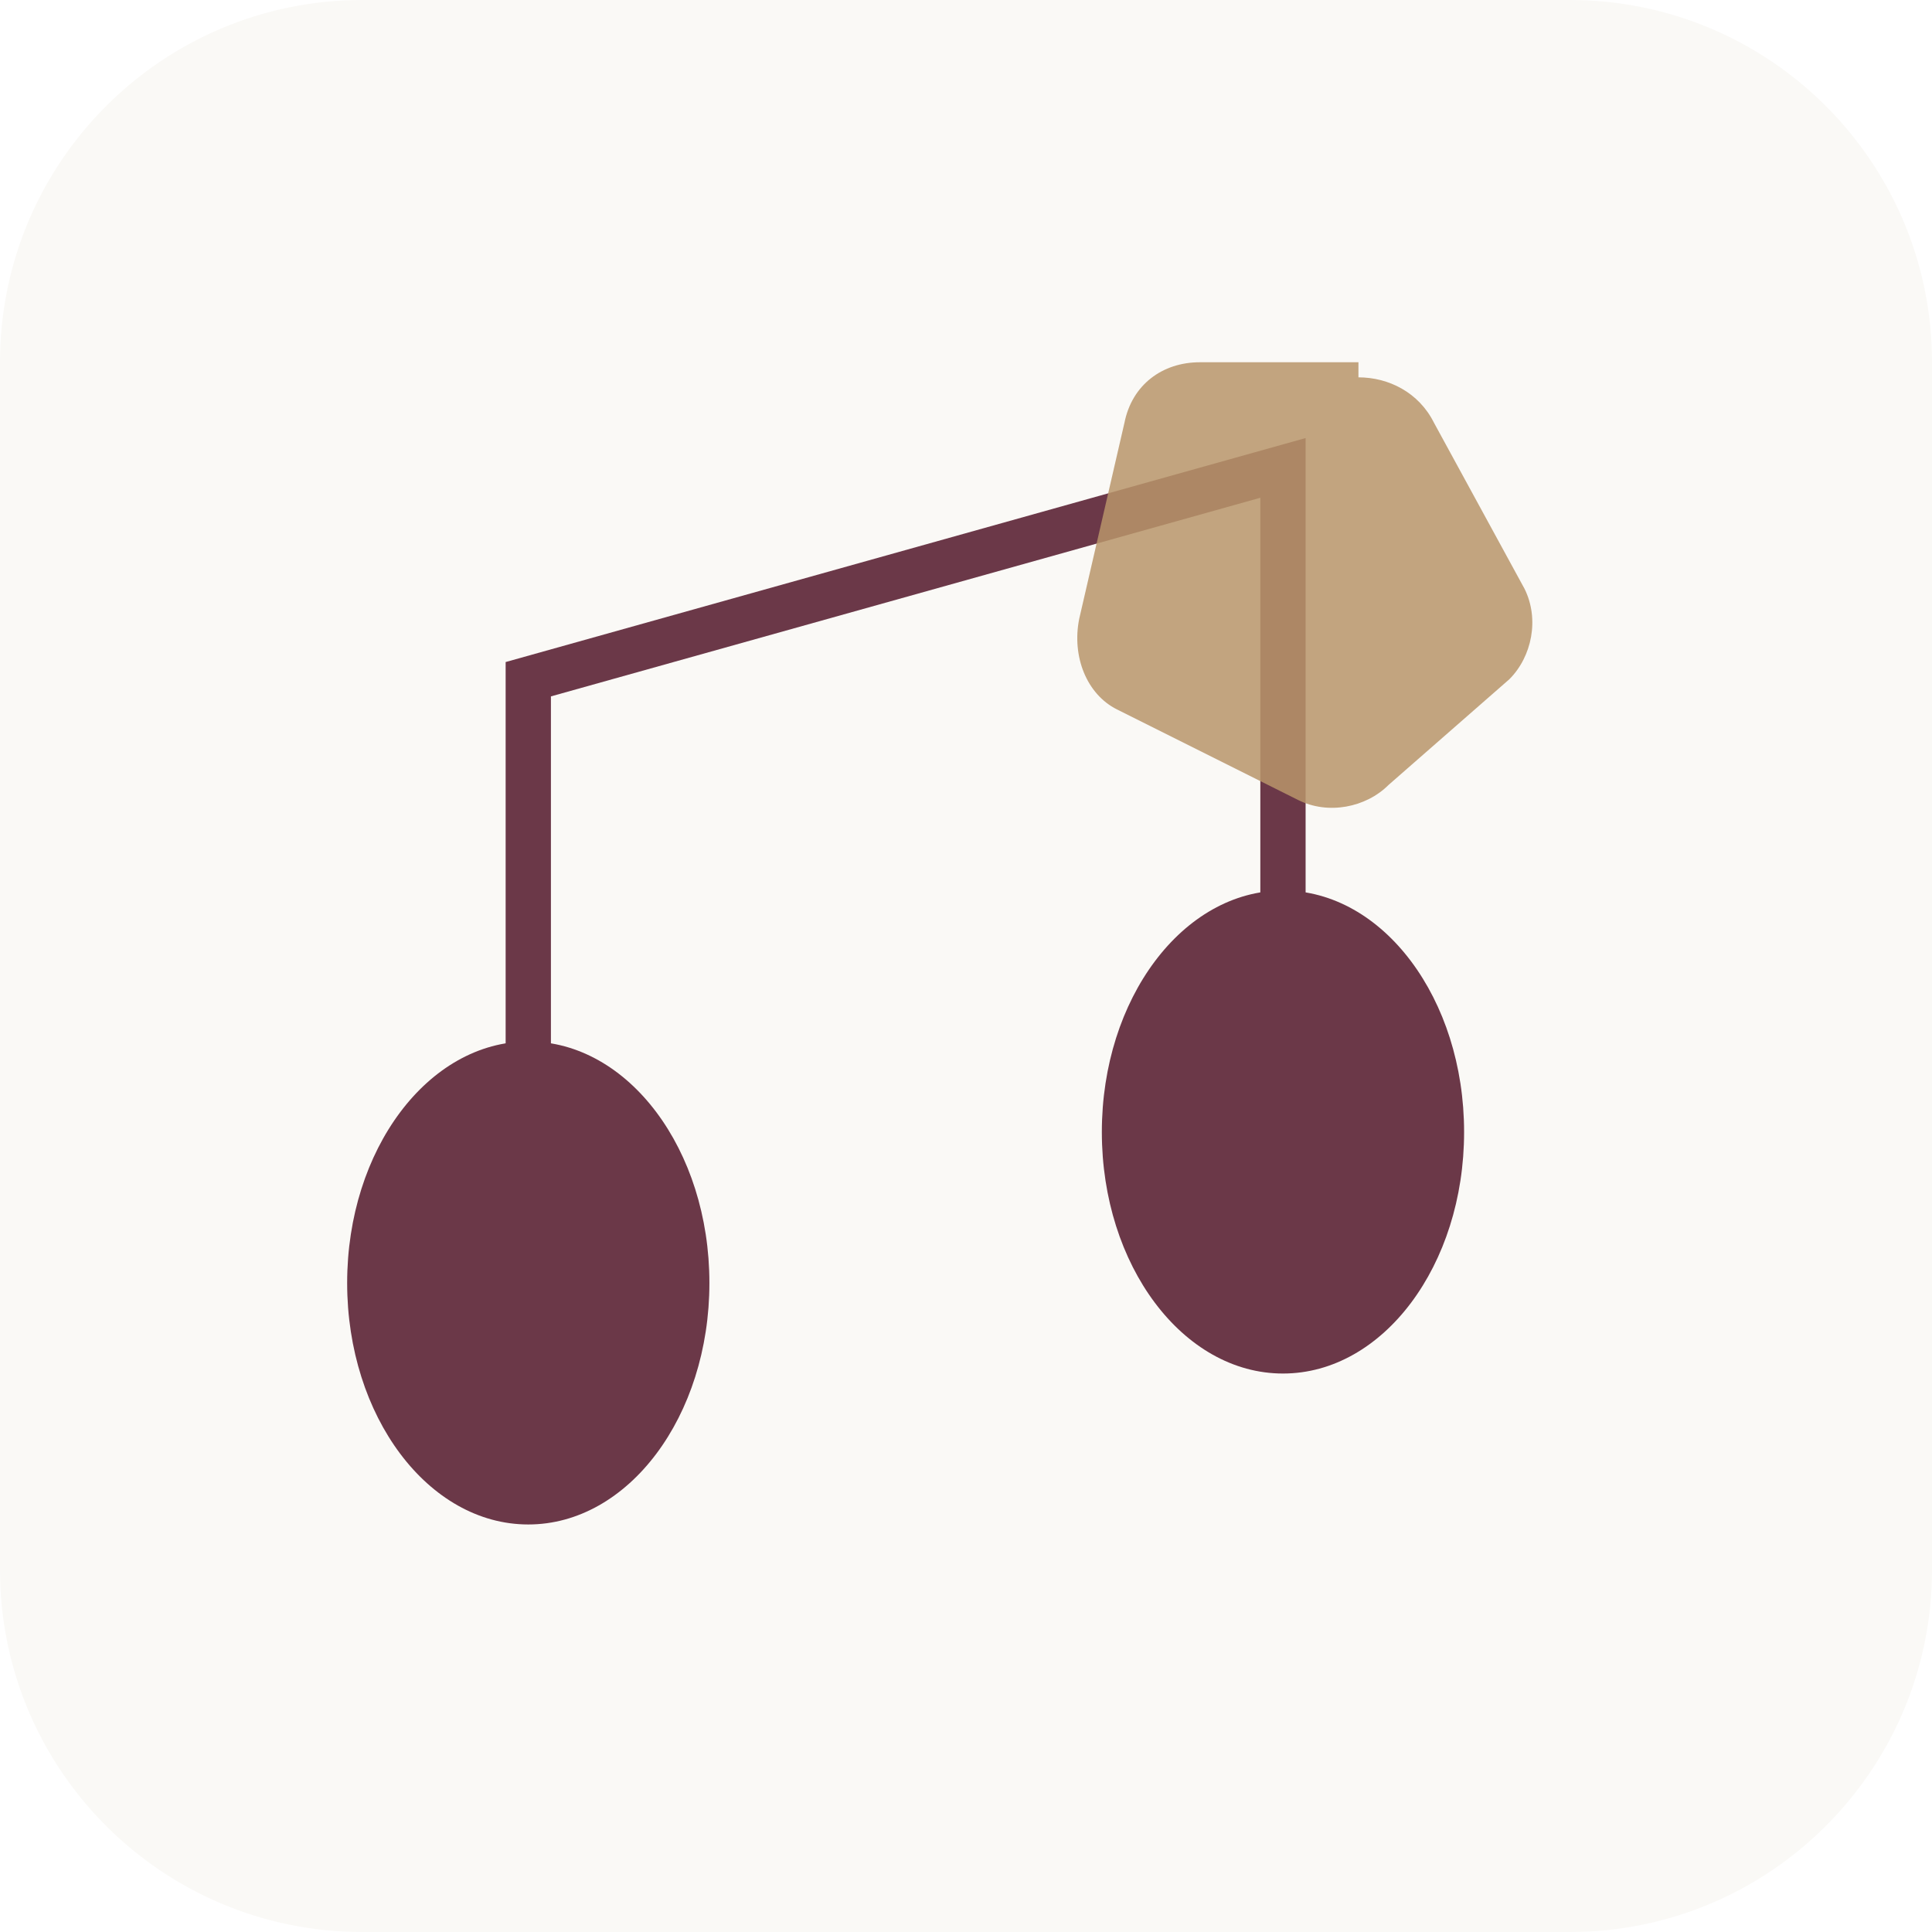
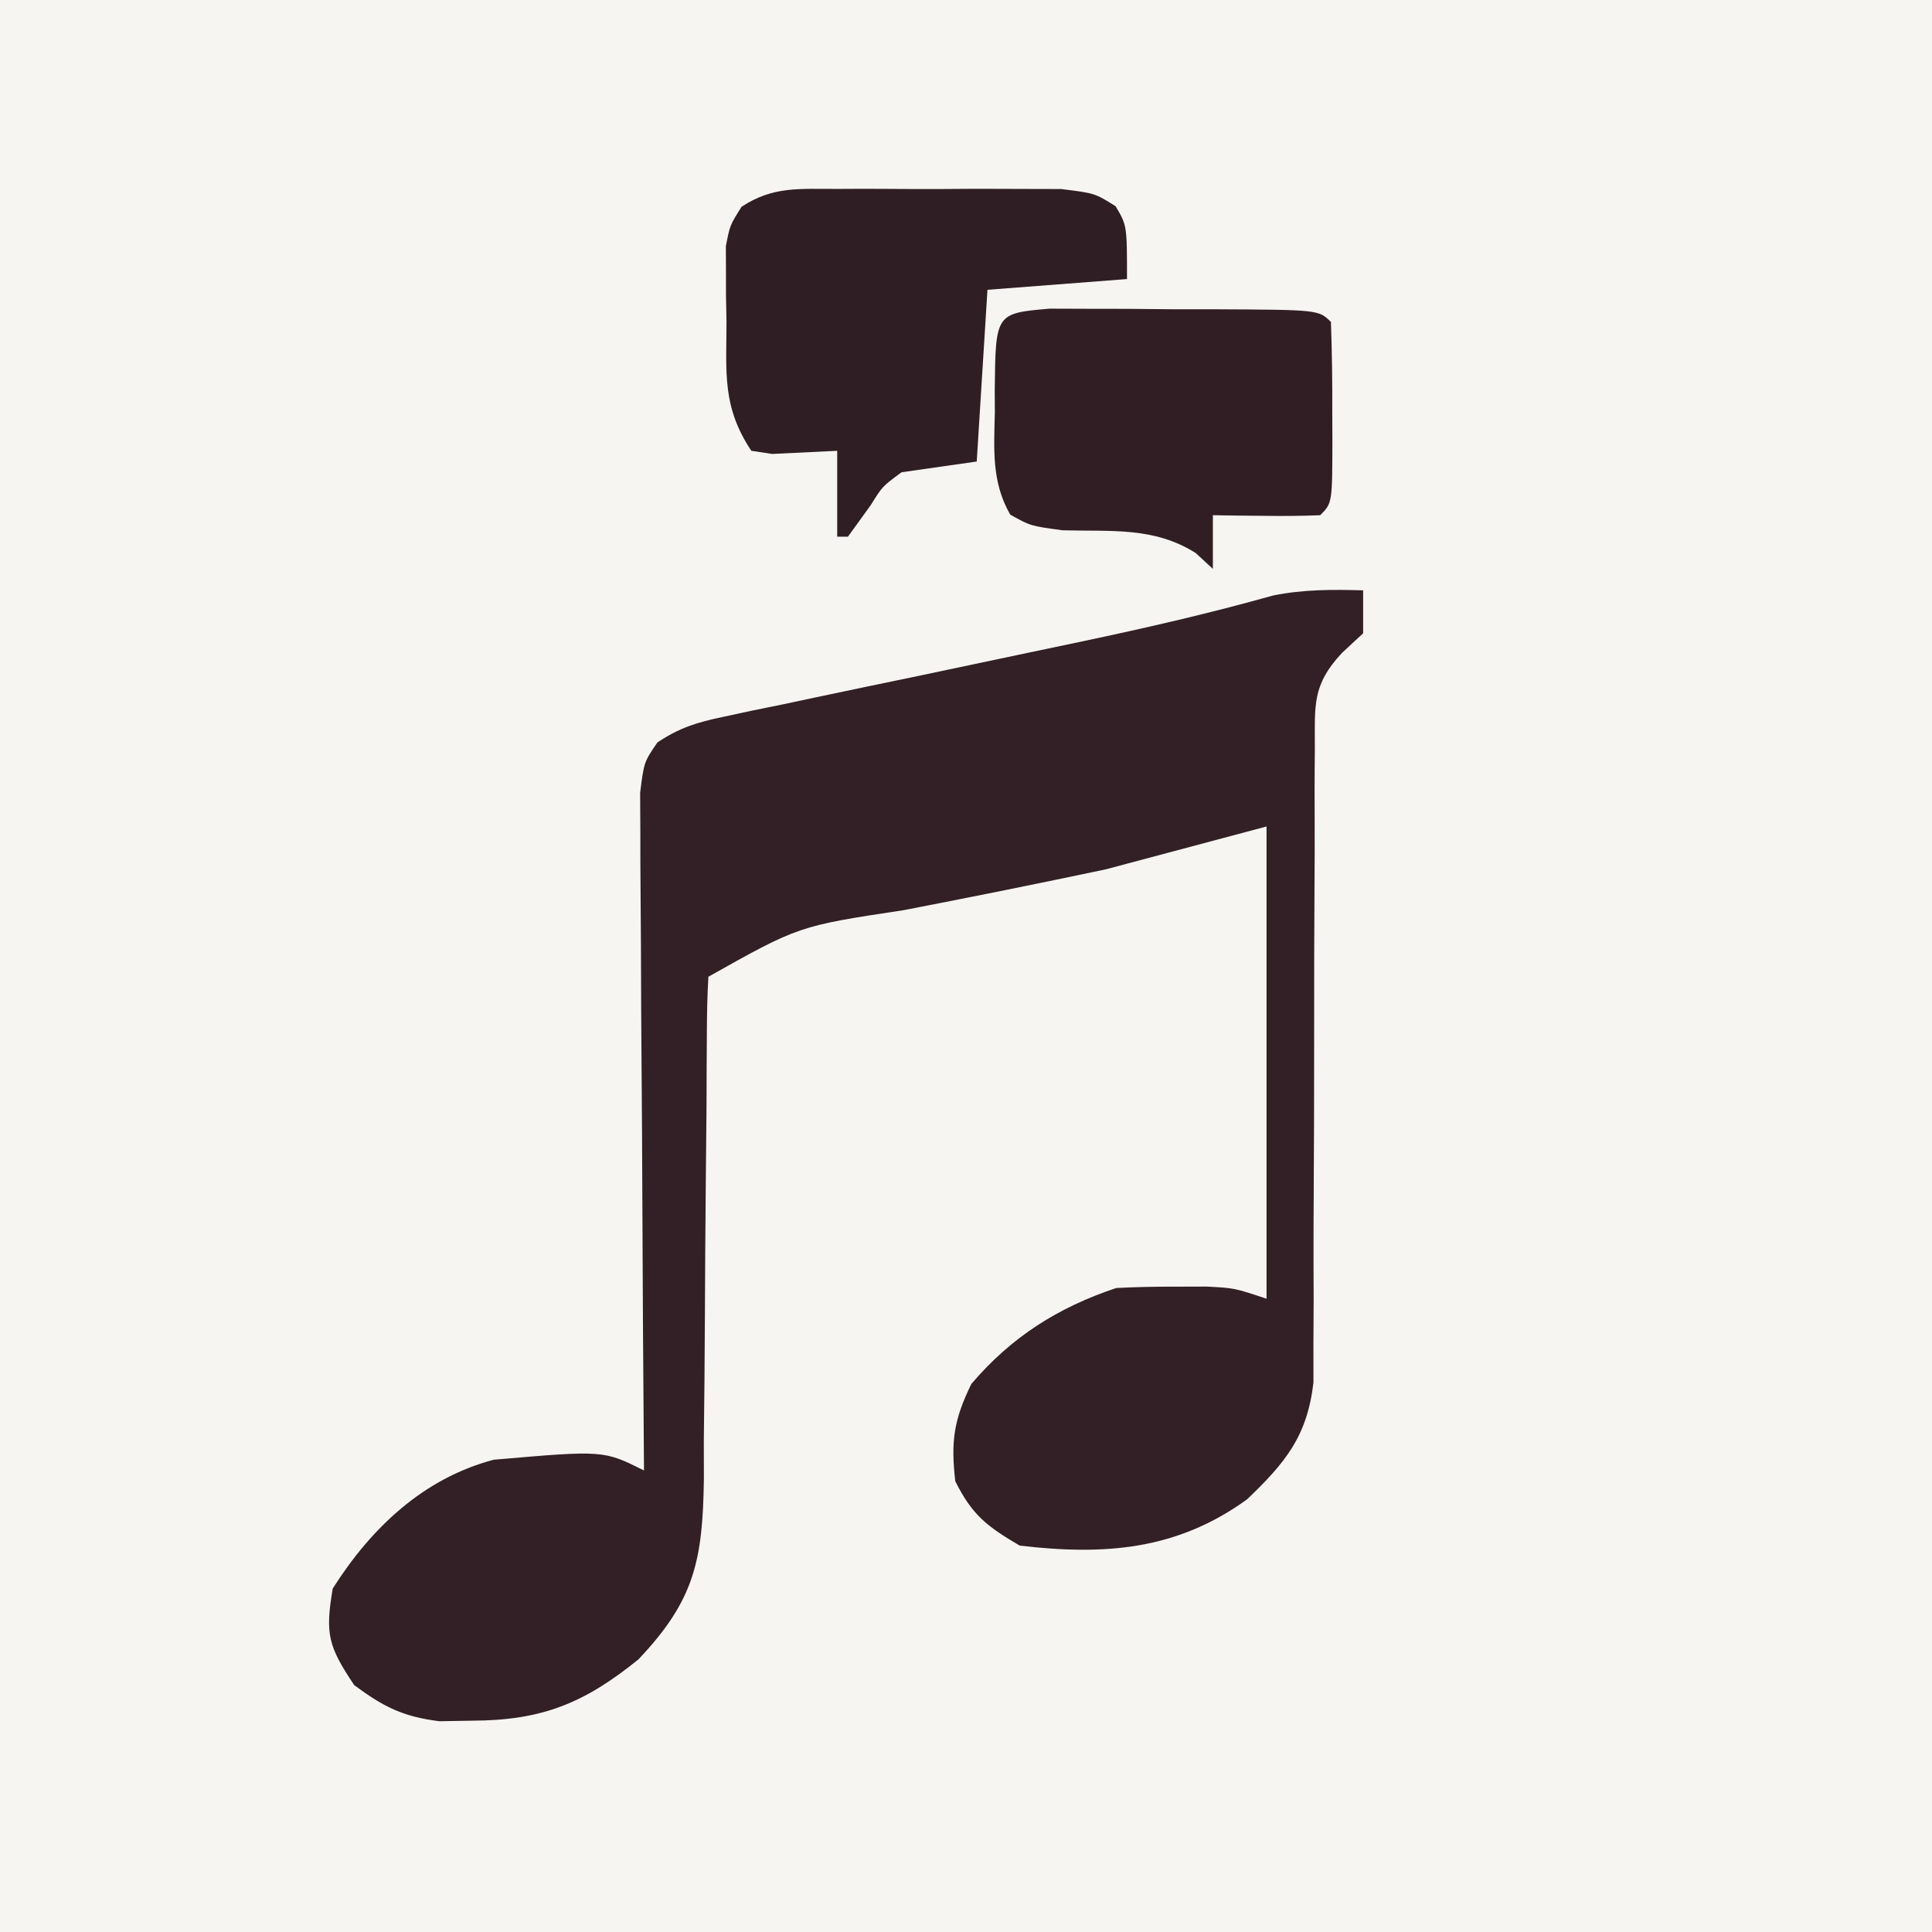
- <svg xmlns="http://www.w3.org/2000/svg" viewBox="0 0 512 512" role="img" aria-label="Era Composer Chat">
-   <rect width="512" height="512" rx="96" fill="#faf9f6" />
-   <g fill="none" stroke="#6b3848" stroke-width="12" stroke-linecap="round">
-     <path d="M140 320V180l200-56v200" />
-     <ellipse cx="140" cy="340" rx="48" ry="64" fill="#6b3848" stroke="none" />
-     <ellipse cx="340" cy="300" rx="48" ry="64" fill="#6b3848" stroke="none" />
-   </g>
-   <path fill="#b8956a" d="M360 100c8 0 16 4 20 12l24 44c4 8 2 18-4 24l-32 28c-6 6-16 8-24 4l-48-24c-8-4-12-14-10-24l12-52c2-10 10-16 20-16h42z" opacity=".85" />
+ <svg xmlns="http://www.w3.org/2000/svg" version="1.1" width="180" height="180">
+   <path d="M0 0 C59.4 0 118.8 0 180 0 C180 59.4 180 118.8 180 180 C120.6 180 61.2 180 0 180 C0 120.6 0 61.2 0 0 Z " fill="#F6F5F1" transform="translate(0,0)" />
+   <path d="M0 0 C0 1.32 0 2.64 0 4 C-0.65 4.604 -1.299 5.208 -1.969 5.831 C-4.76 8.812 -4.499 10.671 -4.498 14.709 C-4.504 15.374 -4.509 16.04 -4.515 16.726 C-4.524 18.167 -4.524 19.608 -4.516 21.049 C-4.504 23.332 -4.515 25.613 -4.532 27.896 C-4.559 31.921 -4.565 35.945 -4.563 39.969 C-4.561 46.406 -4.575 52.844 -4.619 59.281 C-4.629 61.526 -4.62 63.771 -4.61 66.016 C-4.616 67.398 -4.623 68.78 -4.631 70.162 C-4.63 71.364 -4.629 72.567 -4.628 73.806 C-5.21 78.806 -7.232 81.266 -10.812 84.688 C-17.346 89.428 -24.096 89.93 -32 89 C-35.074 87.192 -36.43 86.14 -38 83 C-38.42 79.304 -38.148 77.303 -36.5 73.938 C-32.781 69.568 -28.436 66.812 -23 65 C-21.169 64.906 -19.334 64.87 -17.5 64.875 C-16.541 64.872 -15.582 64.87 -14.594 64.867 C-12 65 -12 65 -9 66 C-9 51.48 -9 36.96 -9 22 C-13.95 23.32 -18.9 24.64 -24 26 C-30.261 27.323 -36.526 28.584 -42.809 29.799 C-52.584 31.273 -52.584 31.273 -61 36 C-61.102 37.717 -61.136 39.439 -61.142 41.159 C-61.149 42.261 -61.156 43.362 -61.163 44.497 C-61.167 45.698 -61.171 46.899 -61.176 48.137 C-61.199 50.658 -61.223 53.18 -61.248 55.701 C-61.283 59.693 -61.312 63.684 -61.326 67.677 C-61.341 71.518 -61.382 75.358 -61.426 79.199 C-61.424 80.39 -61.422 81.581 -61.42 82.808 C-61.532 90.389 -62.289 94.089 -67.527 99.609 C-72.574 103.692 -76.512 105.288 -83 105.312 C-84.011 105.329 -85.021 105.346 -86.062 105.363 C-89.446 104.945 -91.275 104.02 -94 102 C-96.408 98.388 -96.724 97.261 -96 93 C-92.422 87.356 -87.551 82.729 -81 81 C-70.775 80.113 -70.775 80.113 -67 82 C-67.007 81.18 -67.013 80.36 -67.02 79.515 C-67.08 71.79 -67.126 64.065 -67.155 56.339 C-67.171 52.368 -67.192 48.396 -67.226 44.425 C-67.259 40.593 -67.277 36.761 -67.285 32.929 C-67.29 31.466 -67.301 30.003 -67.317 28.54 C-67.339 26.493 -67.342 24.446 -67.341 22.399 C-67.347 21.233 -67.354 20.068 -67.361 18.866 C-67 16 -67 16 -65.752 14.176 C-63.694 12.795 -62.053 12.296 -59.627 11.789 C-58.745 11.599 -57.863 11.408 -56.954 11.212 C-56.001 11.019 -55.048 10.825 -54.066 10.625 C-53.078 10.414 -52.09 10.204 -51.072 9.987 C-47.904 9.314 -44.733 8.656 -41.562 8 C-38.431 7.342 -35.3 6.68 -32.169 6.018 C-30.154 5.592 -28.139 5.168 -26.124 4.746 C-20.157 3.489 -14.255 2.128 -8.383 0.48 C-5.548 -0.091 -2.883 -0.079 0 0 Z " fill="#322026" transform="translate(127,55)" />
+   <path d="M0 0 C0.677 -0.003 1.353 -0.006 2.051 -0.009 C3.48 -0.011 4.909 -0.005 6.337 0.007 C8.524 0.023 10.708 0.007 12.895 -0.012 C14.284 -0.01 15.673 -0.006 17.062 0 C18.326 0.003 19.59 0.007 20.893 0.01 C24.031 0.398 24.031 0.398 25.967 1.611 C27.031 3.398 27.031 3.398 27.031 8.398 C20.596 8.893 20.596 8.893 14.031 9.398 C13.701 14.678 13.371 19.958 13.031 25.398 C10.721 25.728 8.411 26.058 6.031 26.398 C4.241 27.711 4.241 27.711 3.156 29.461 C2.104 30.915 2.104 30.915 1.031 32.398 C0.701 32.398 0.371 32.398 0.031 32.398 C0.031 29.758 0.031 27.118 0.031 24.398 C-1.987 24.496 -4.005 24.594 -6.023 24.691 C-6.665 24.595 -7.307 24.498 -7.969 24.398 C-10.683 20.328 -10.3 17.175 -10.281 12.398 C-10.297 11.579 -10.313 10.759 -10.33 9.914 C-10.331 9.125 -10.331 8.336 -10.332 7.523 C-10.335 6.804 -10.338 6.085 -10.341 5.344 C-9.969 3.398 -9.969 3.398 -8.882 1.666 C-5.966 -0.266 -3.465 0.009 0 0 Z " fill="#301E25" transform="translate(77.96875,17.60156)" />
+   <path d="M0 0 C1.734 0.006 1.734 0.006 3.504 0.012 C4.756 0.014 6.008 0.016 7.299 0.018 C9.27 0.037 9.27 0.037 11.281 0.055 C12.599 0.056 13.917 0.057 15.275 0.057 C25.078 0.103 25.078 0.103 26.219 1.243 C26.318 4.086 26.357 6.9 26.344 9.743 C26.349 10.94 26.349 10.94 26.355 12.161 C26.345 18.116 26.345 18.116 25.219 19.243 C23.532 19.315 21.843 19.327 20.156 19.305 C19.237 19.296 18.318 19.287 17.371 19.278 C16.661 19.266 15.95 19.255 15.219 19.243 C15.219 20.893 15.219 22.543 15.219 24.243 C14.694 23.758 14.169 23.274 13.629 22.774 C9.743 20.306 5.715 20.772 1.215 20.649 C-1.781 20.243 -1.781 20.243 -3.664 19.184 C-5.41 16.151 -5.174 13.077 -5.094 9.68 C-5.097 8.995 -5.1 8.31 -5.104 7.604 C-5.026 0.439 -5.026 0.439 0 0 Z " fill="#311E25" transform="translate(97.78149,28.75708)" />
</svg>
